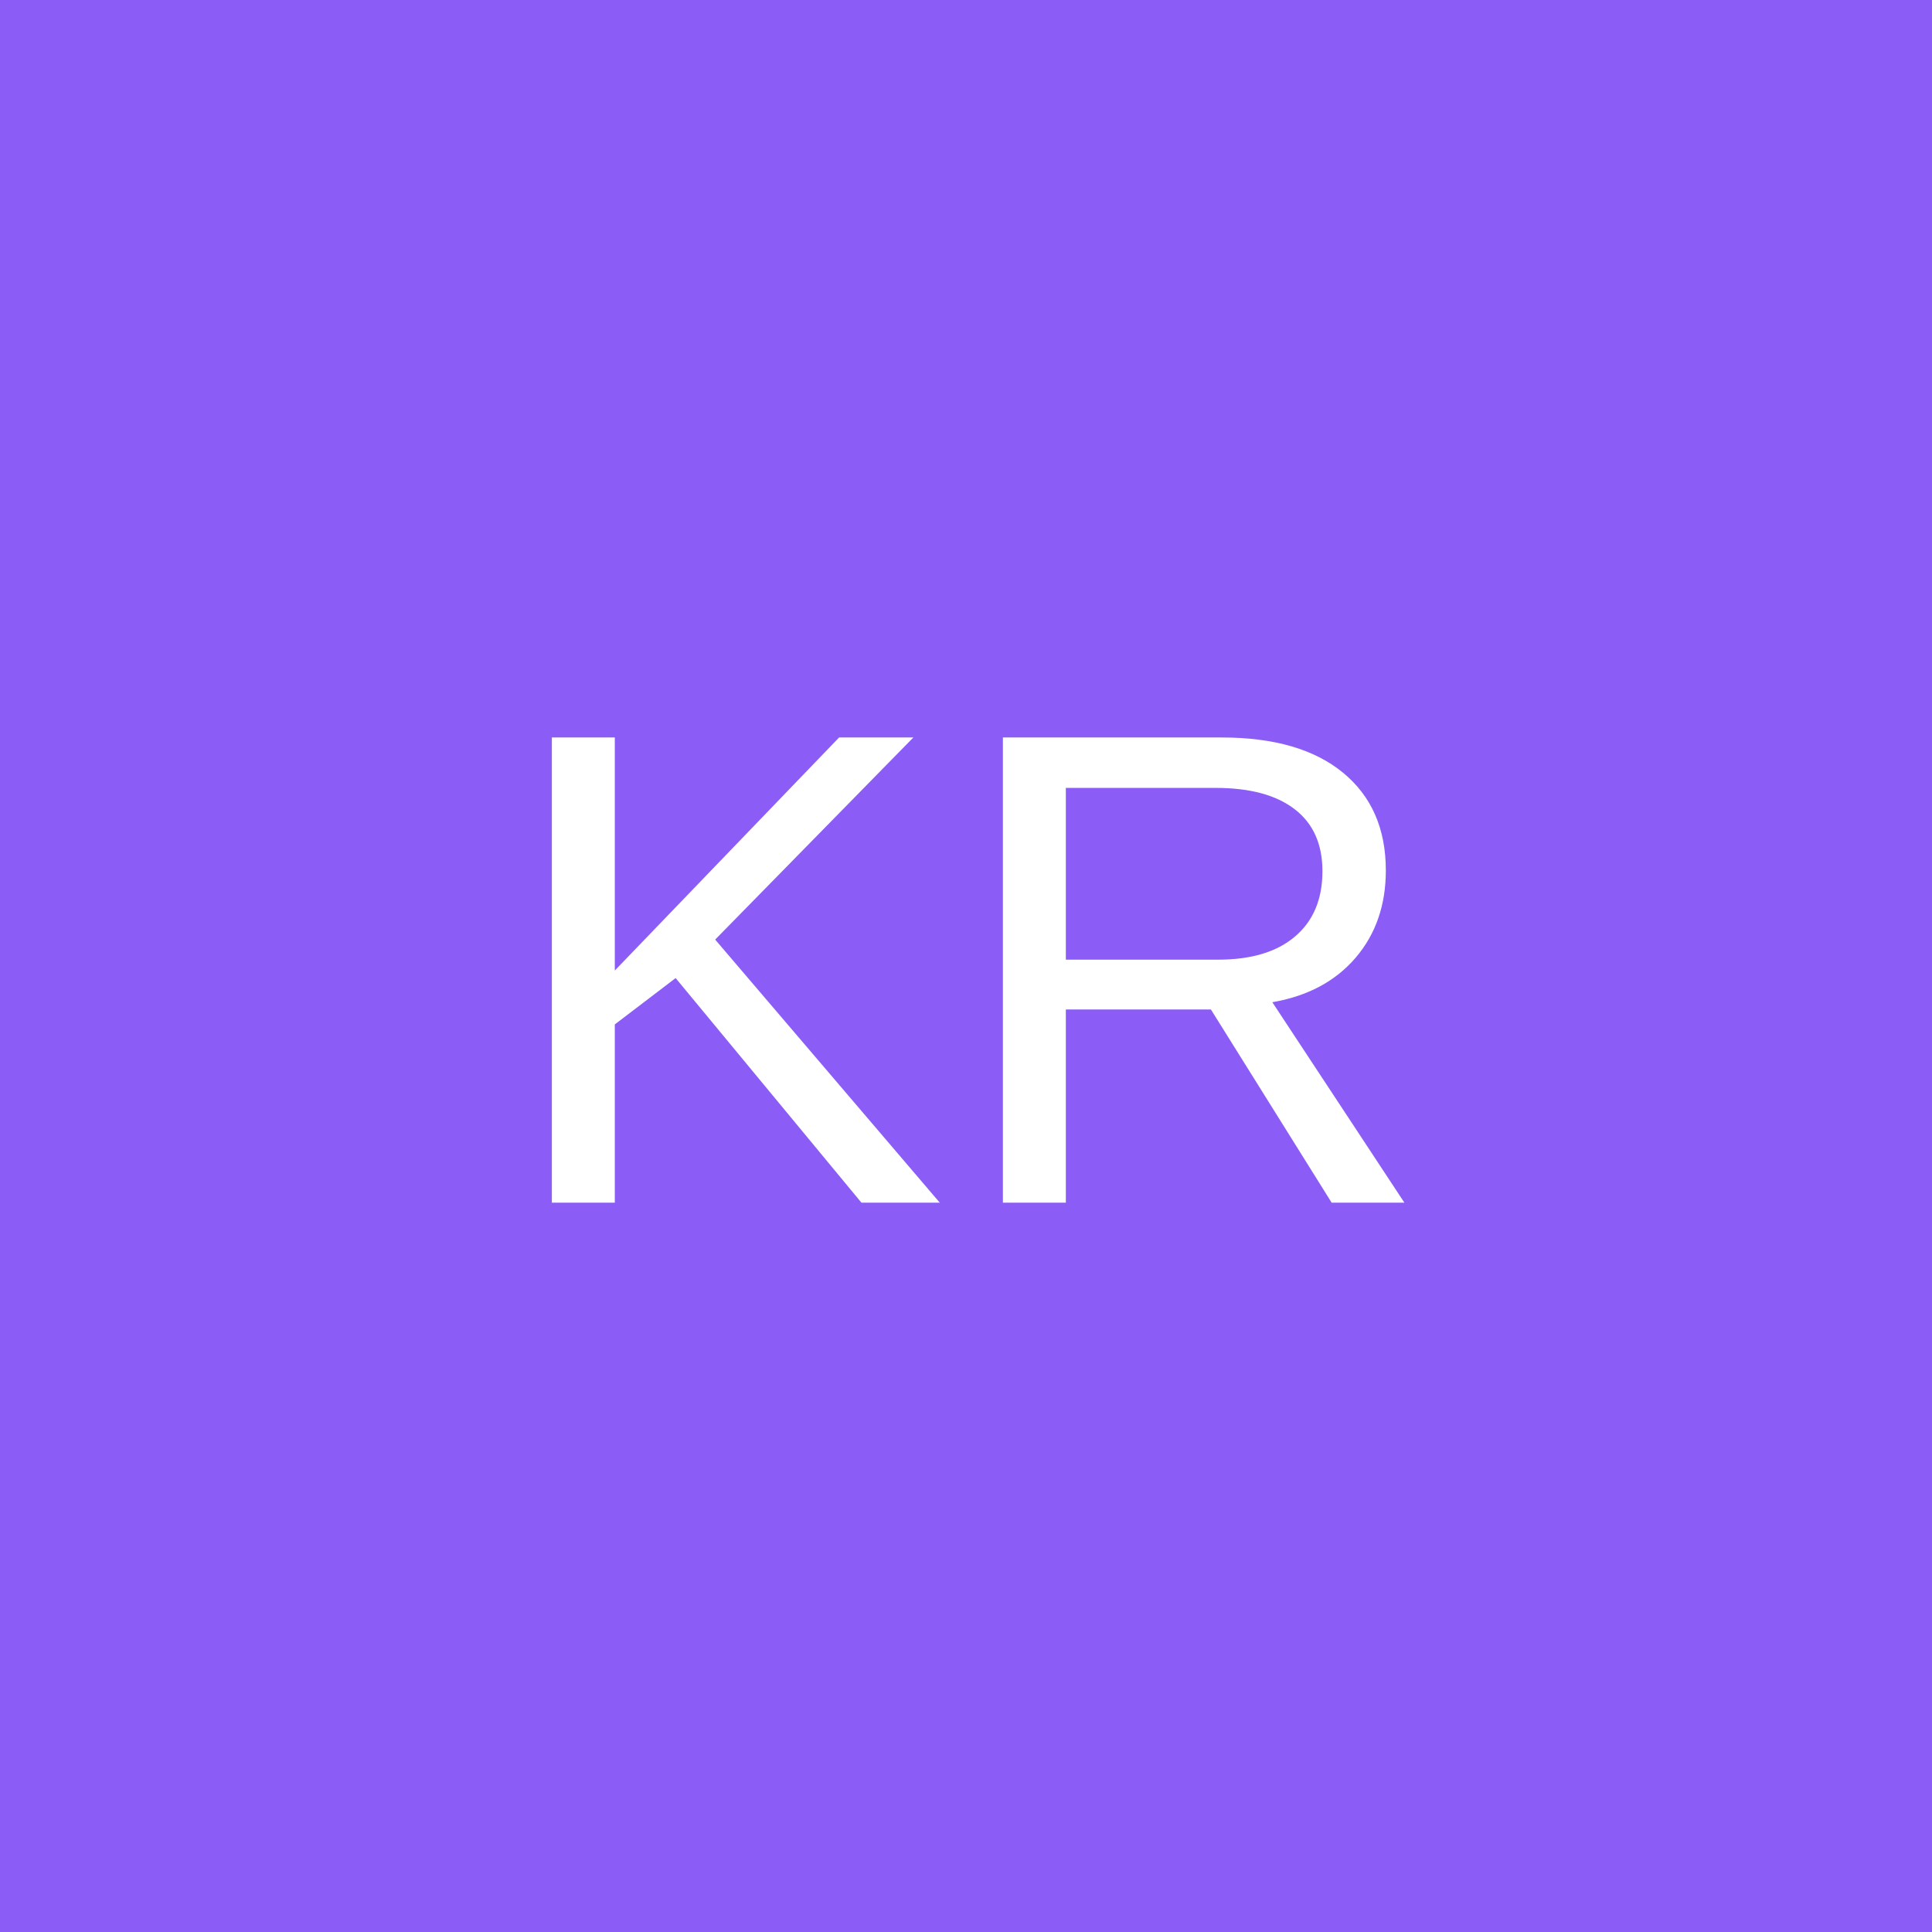
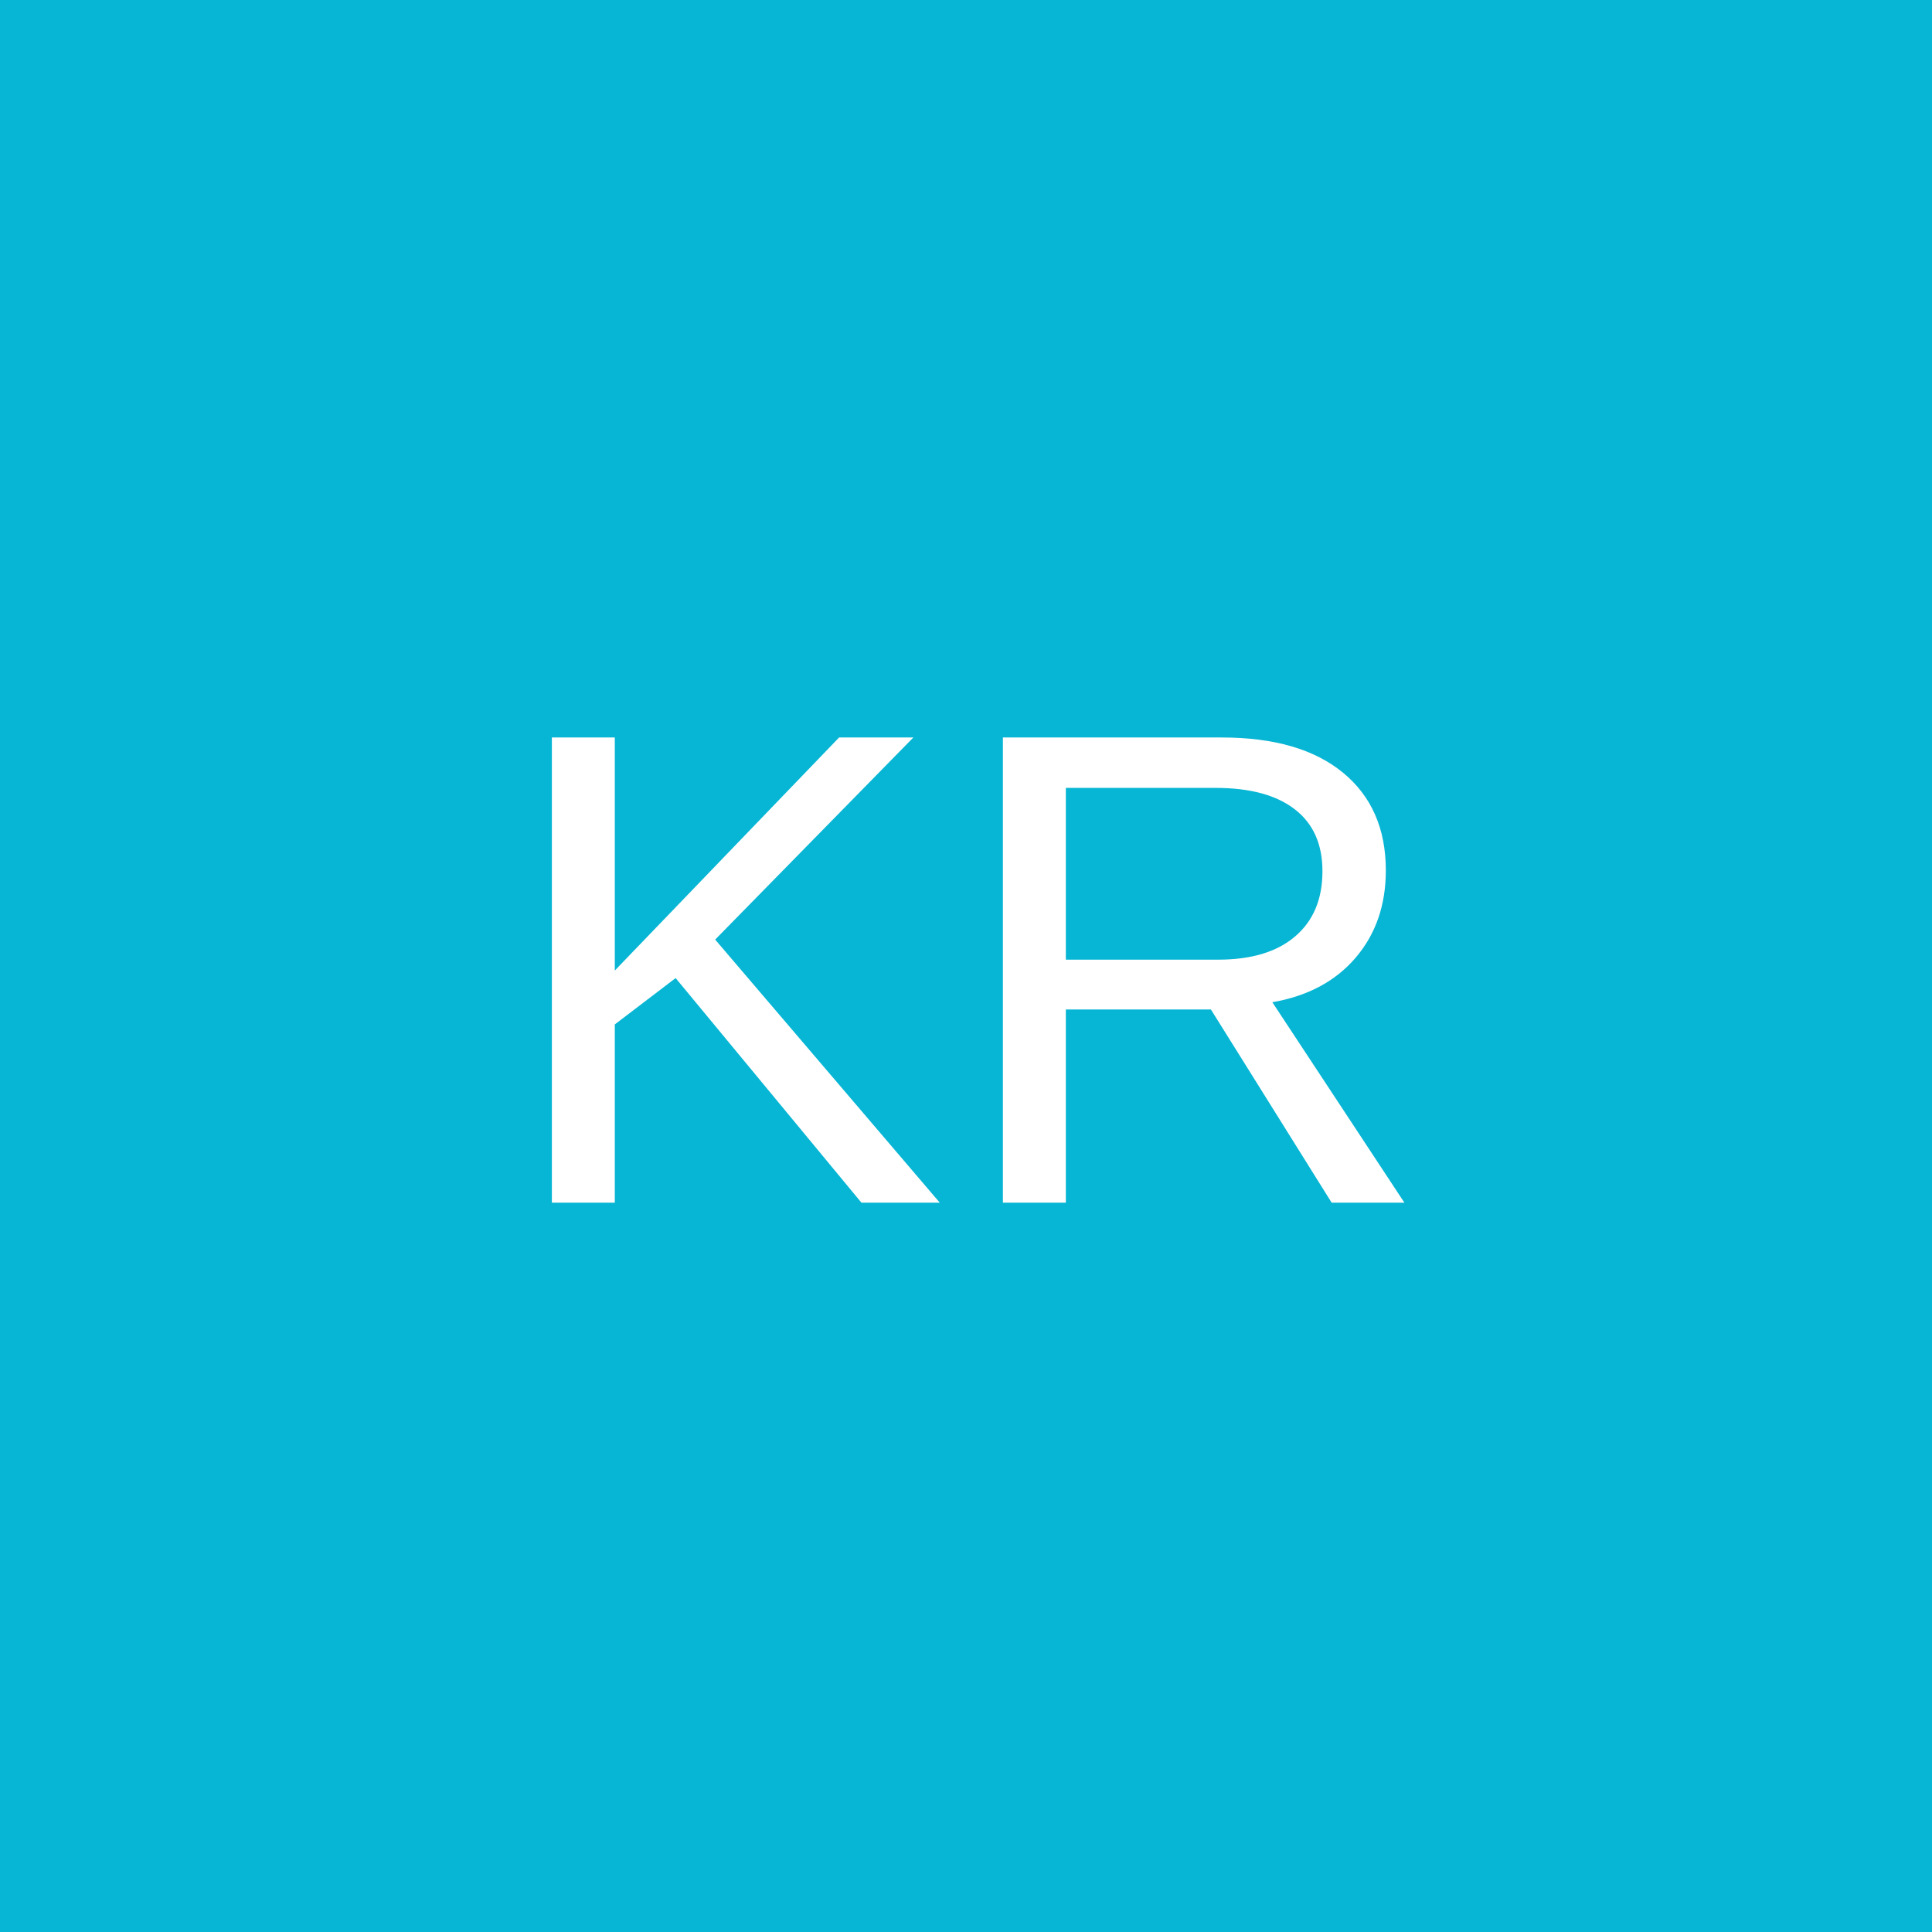
<svg xmlns="http://www.w3.org/2000/svg" width="200" height="200" viewBox="0 0 200 200">
-   <rect width="200" height="200" fill="#8b5cf6" />
+   <rect width="200" height="200" fill="#06b6d4" />
  <text x="50%" y="50%" font-family="Arial, Helvetica, sans-serif" font-size="70" fill="#ffffff" text-anchor="middle" dy=".35em">KR</text>
</svg>
